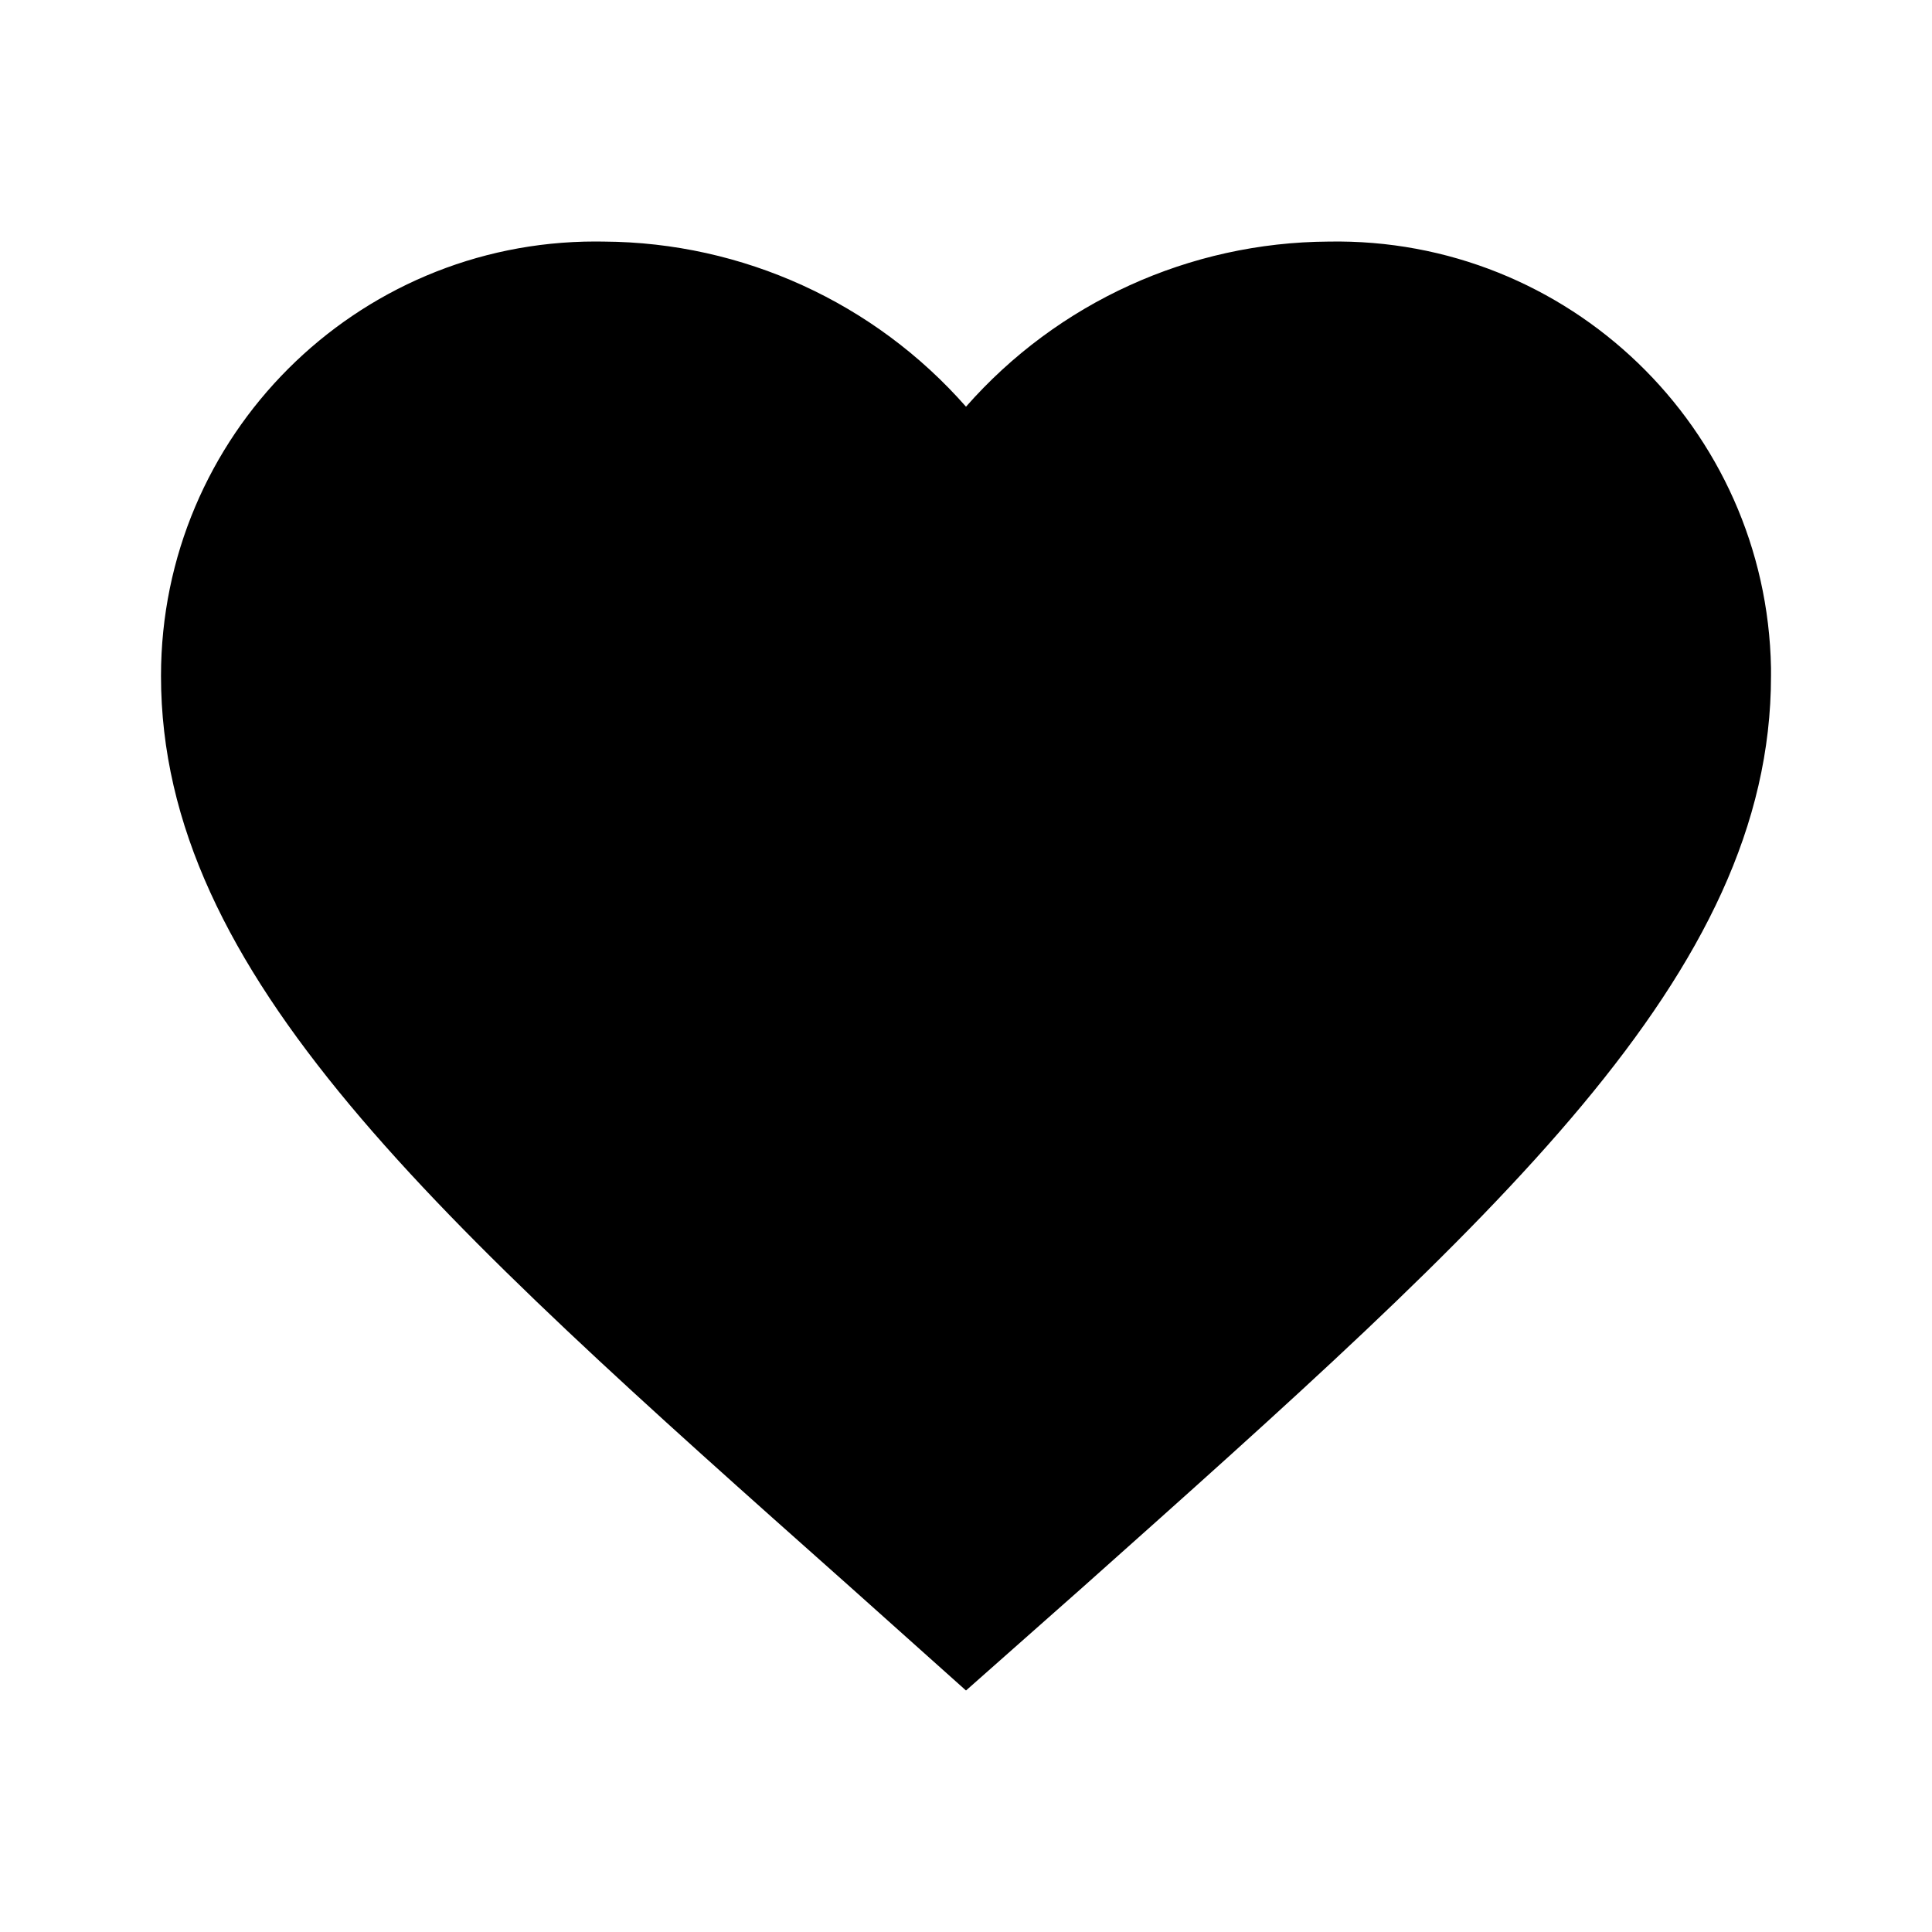
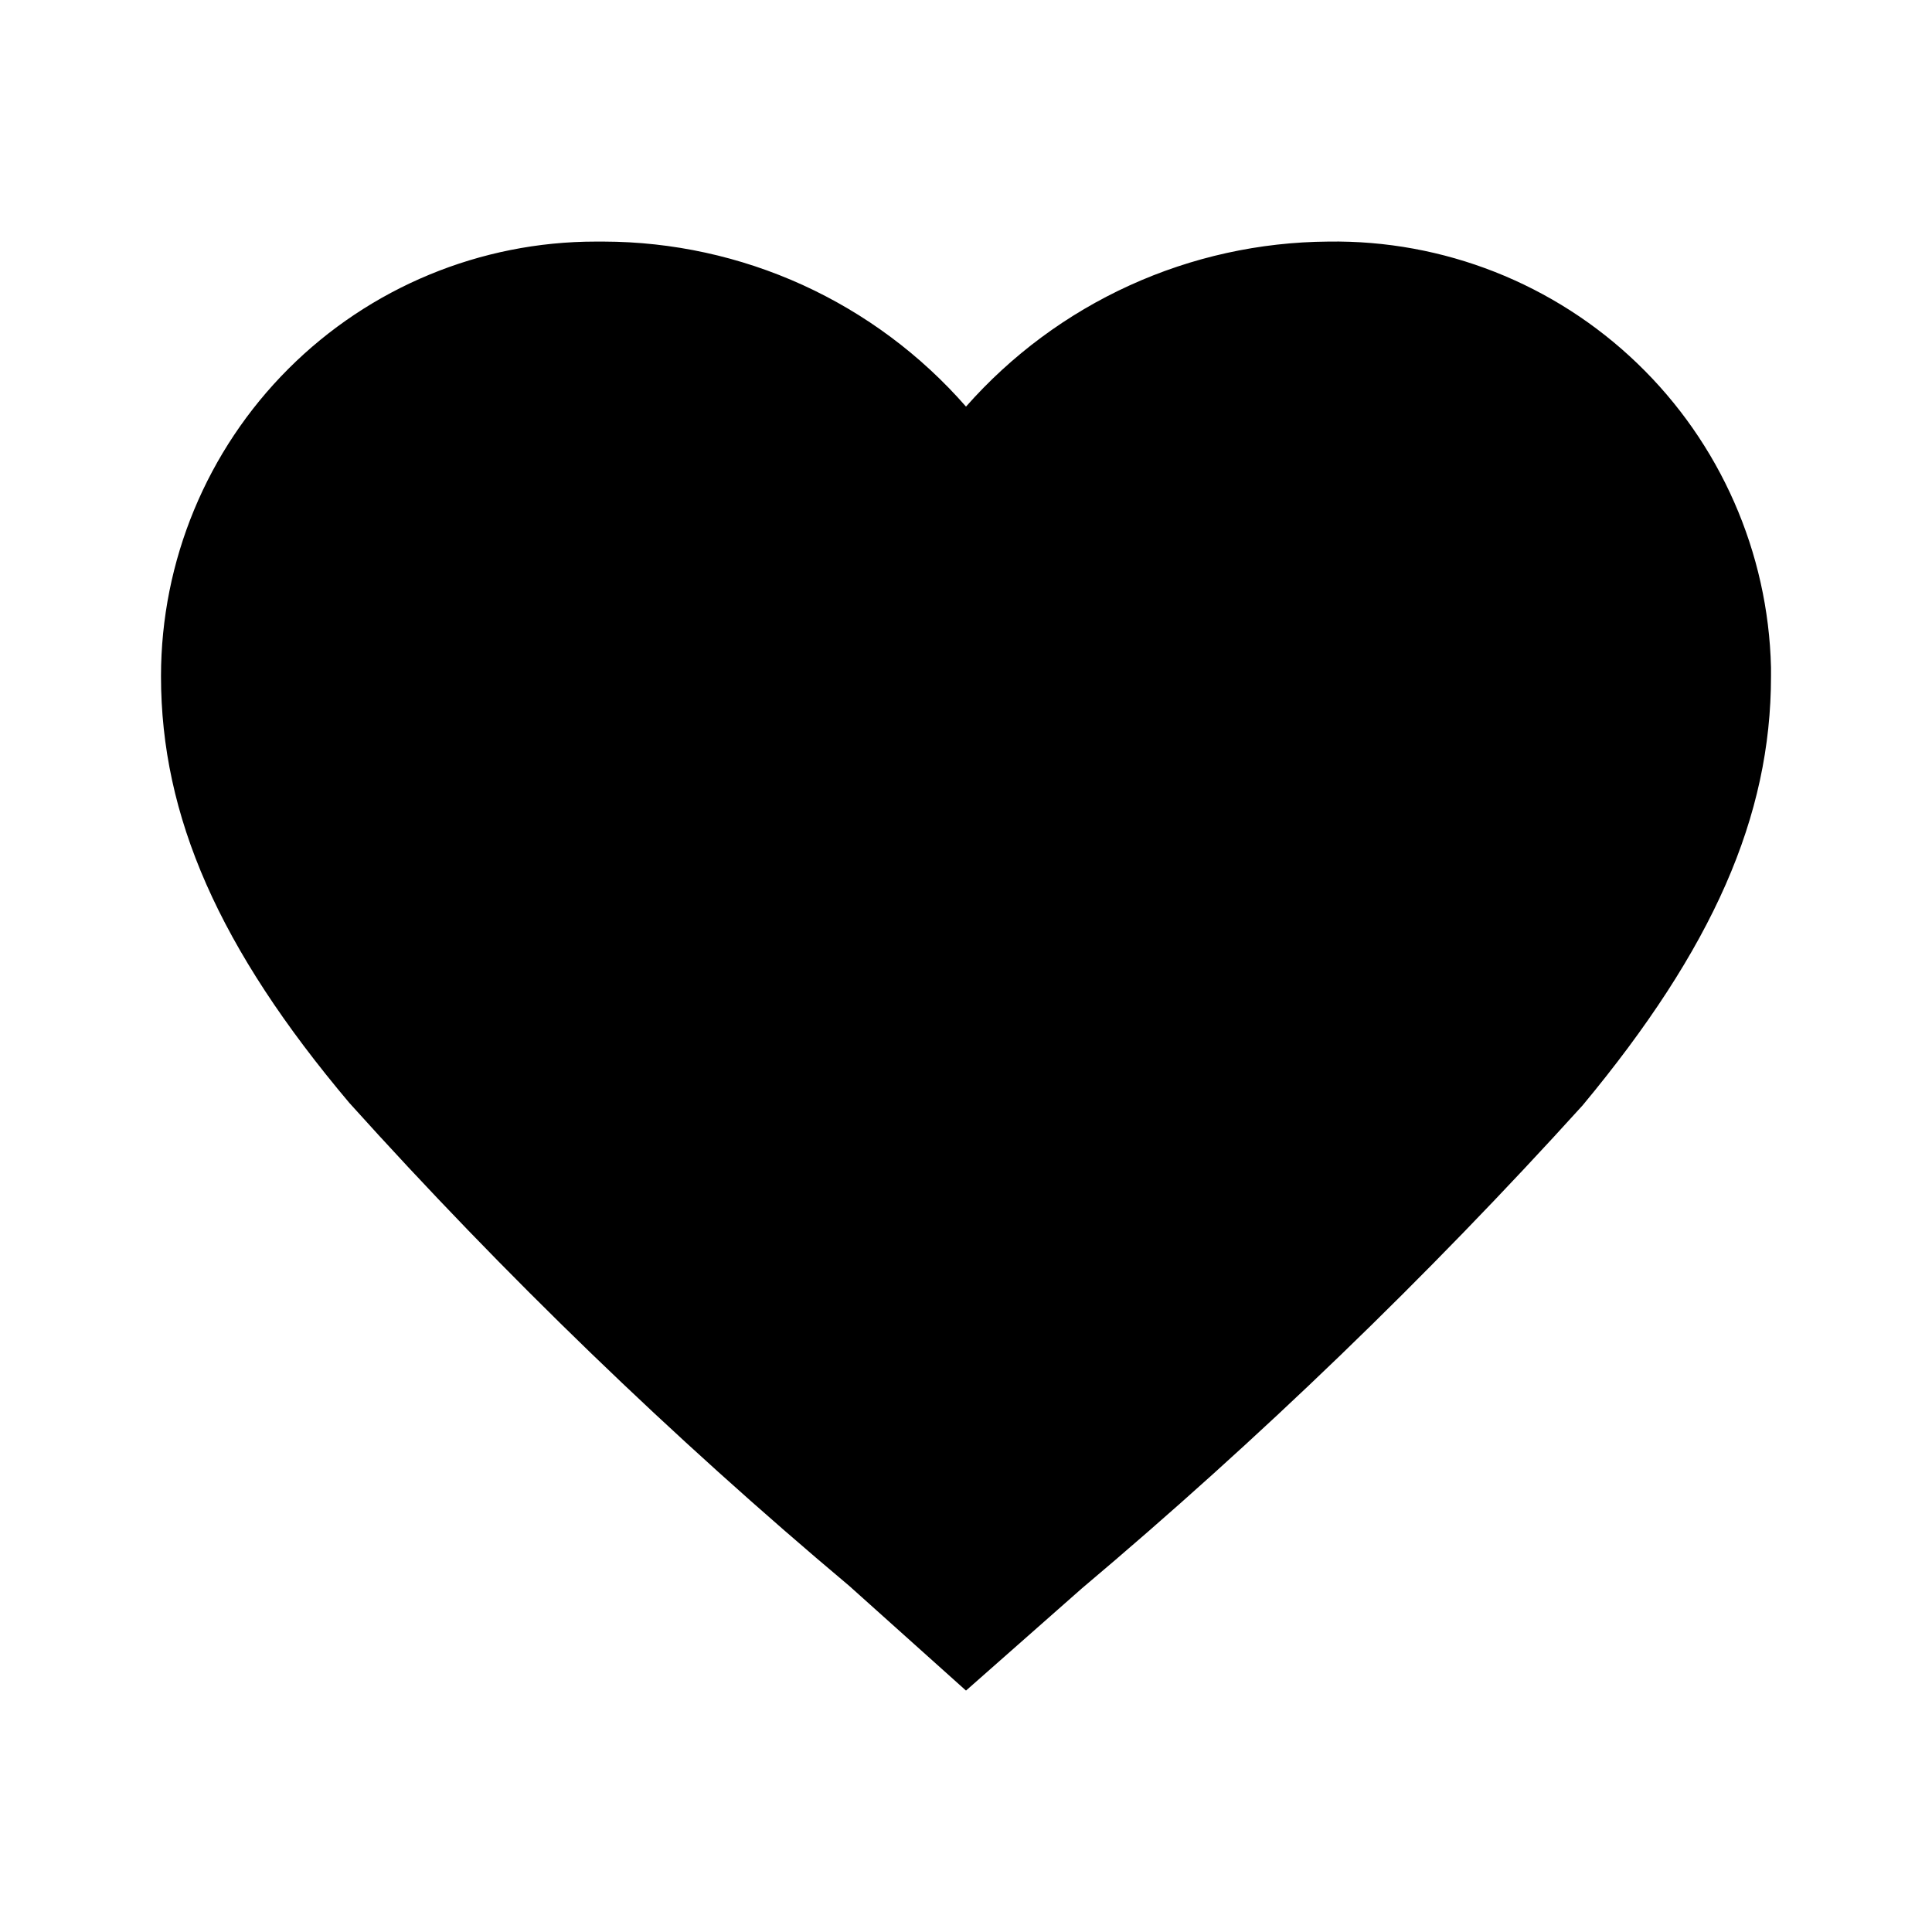
- <svg xmlns="http://www.w3.org/2000/svg" width="24" height="24" viewBox="0 0 24 24" fill="none">
-   <path fill-rule="evenodd" clip-rule="evenodd" d="M12 21L10.553 19.706C5.402 15.127 2 12.107 2 8.397C2 5.416 4.416 3.001 7.396 3C7.431 3 7.466 3 7.502 3.001C9.226 3.011 10.862 3.758 12 5.052C13.14 3.756 14.779 3.011 16.503 3.001C19.483 2.946 21.945 5.316 22 8.296V8.397C22 12.107 18.599 15.127 13.448 19.719L12 21Z" fill="currentColor" />
+ <svg xmlns="http://www.w3.org/2000/svg" width="24" height="24" viewBox="0 0 24 24" fill="currentColor">
+   <path d="M22 8.291V8.401C22 10.141 21.28 11.781 19.66 13.731C17.724 15.868 15.646 17.872 13.44 19.731L12 21.001L10.55 19.701C8.343 17.847 6.268 15.842 4.34 13.701C2.72 11.781 2 10.141 2 8.401C2 6.968 2.569 5.595 3.582 4.582C4.594 3.57 5.968 3.001 7.4 3.001H7.5C8.353 3.003 9.195 3.187 9.971 3.54C10.747 3.894 11.439 4.409 12 5.051C12.564 4.412 13.256 3.899 14.031 3.546C14.807 3.192 15.648 3.007 16.5 3.001C17.929 2.979 19.309 3.523 20.339 4.514C21.369 5.504 21.966 6.862 22 8.291Z" fill="currentColor" />
</svg>
